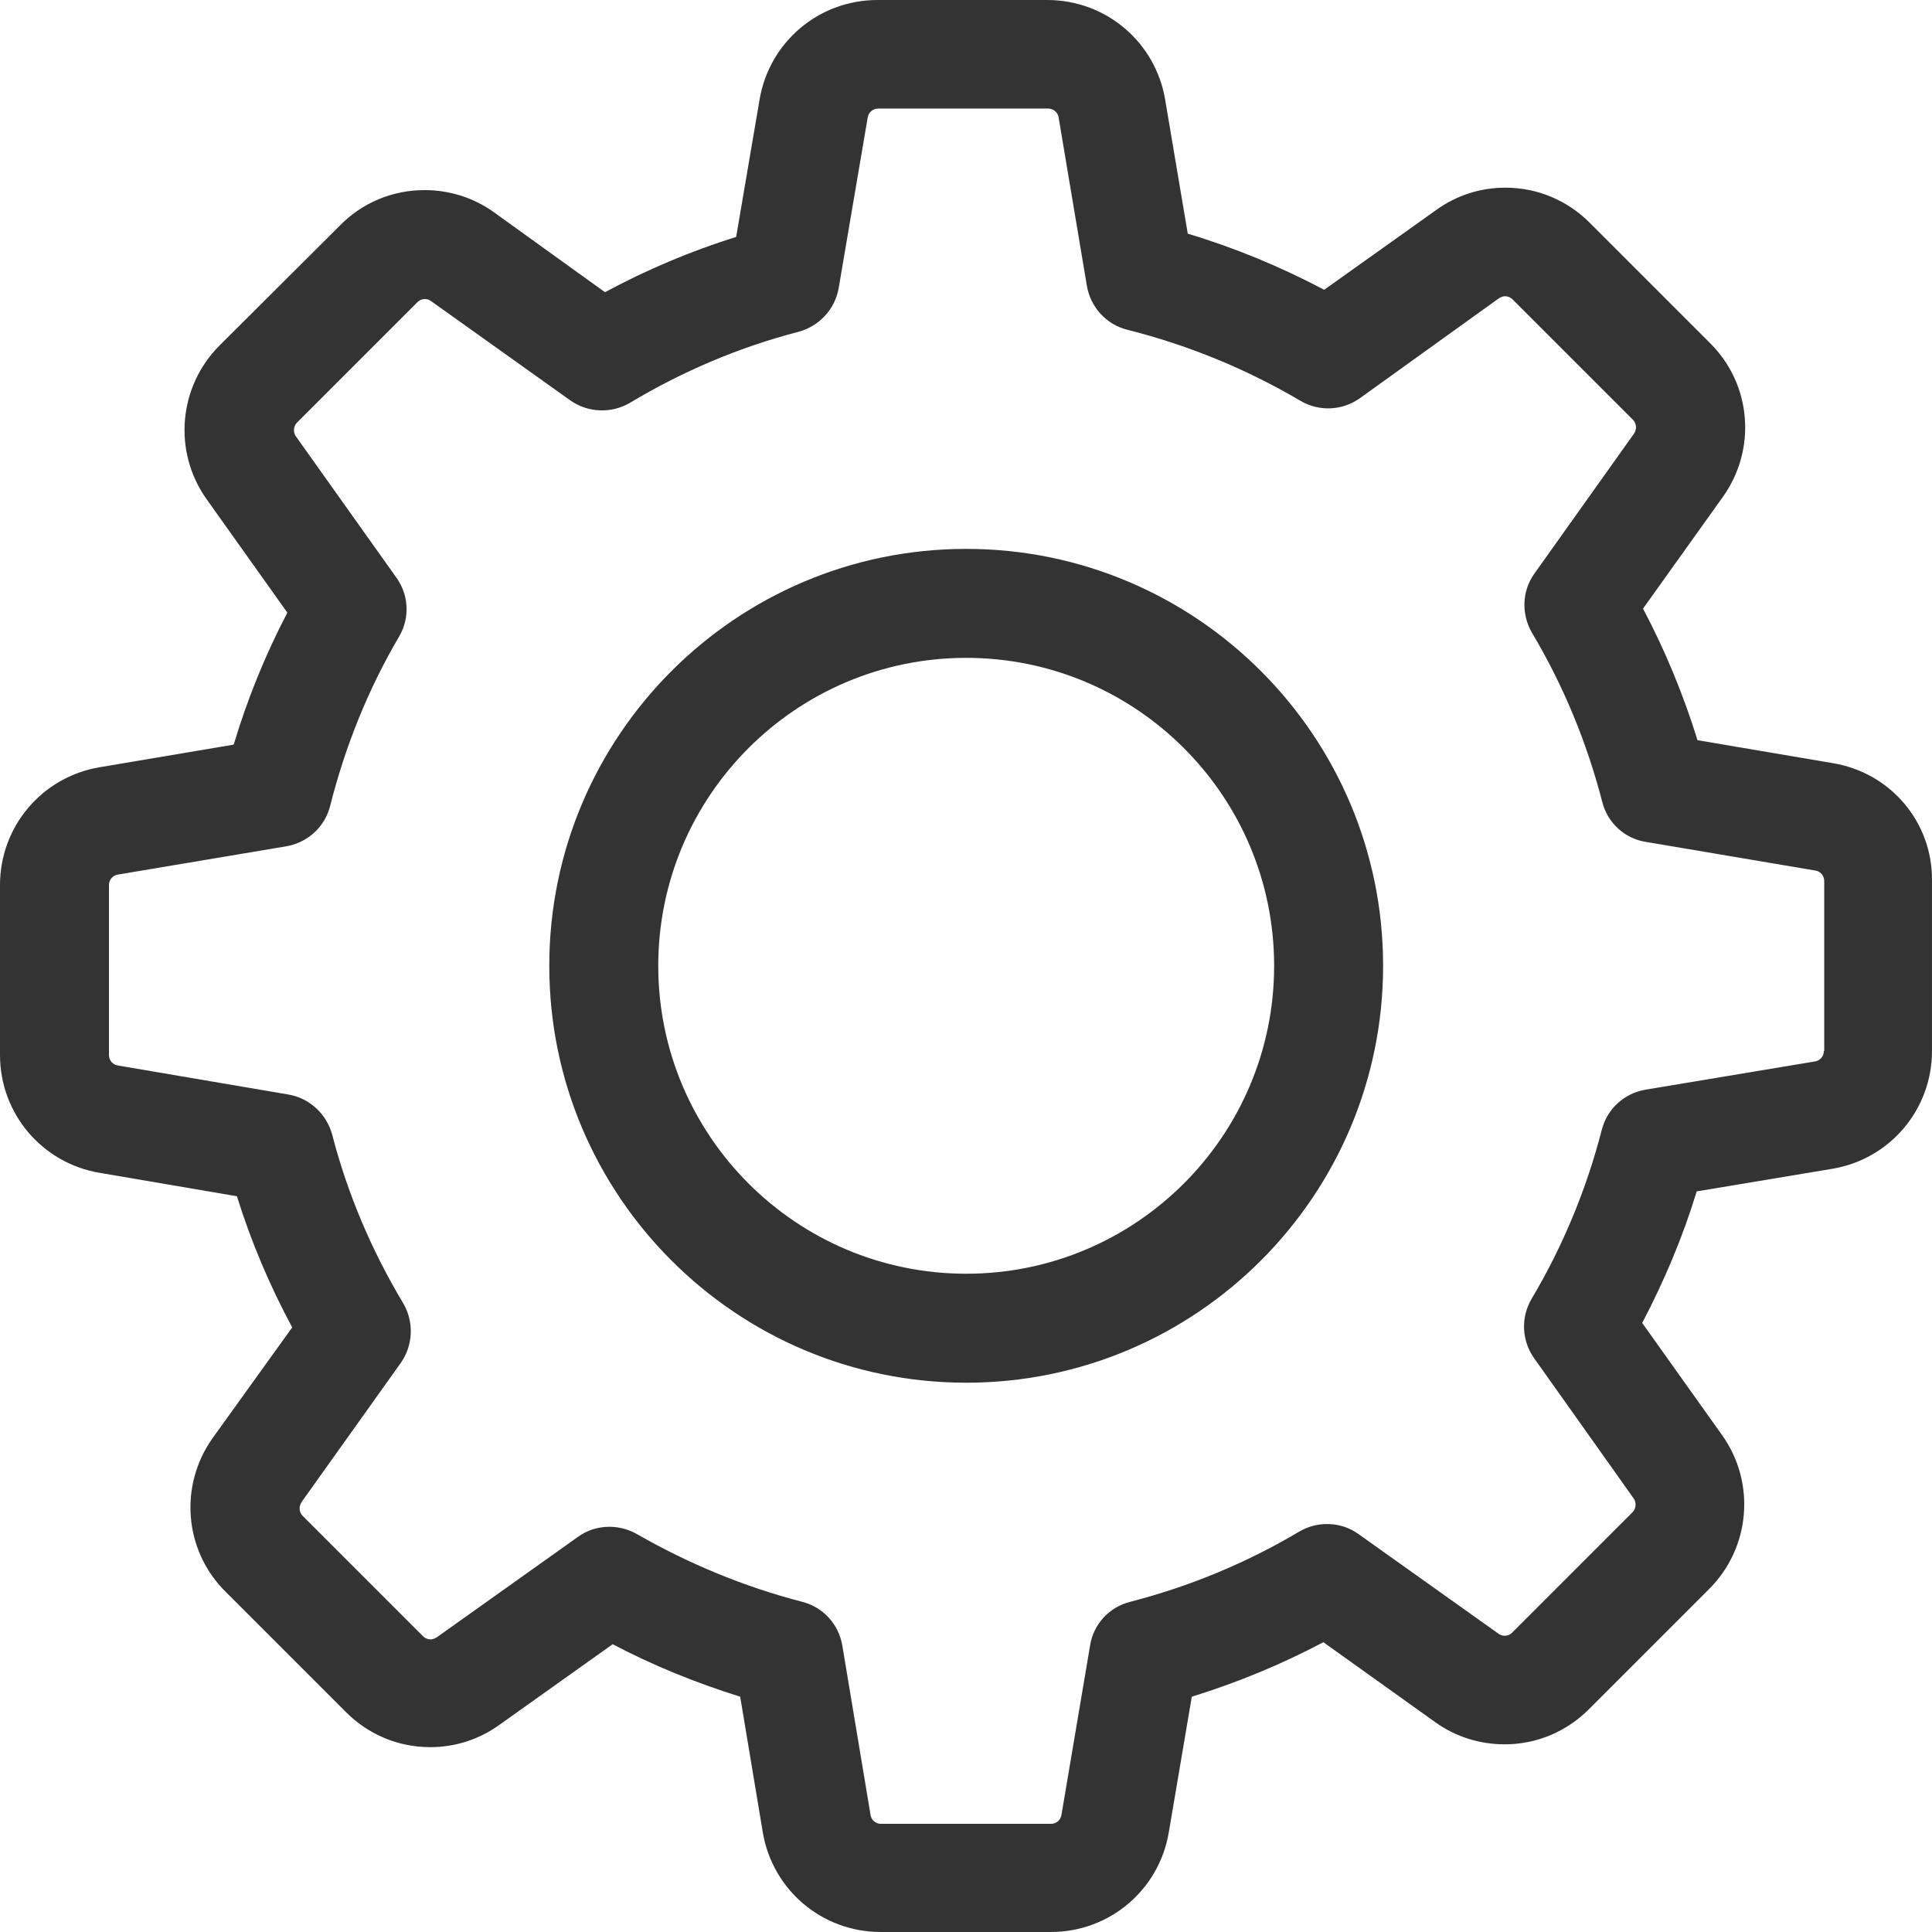
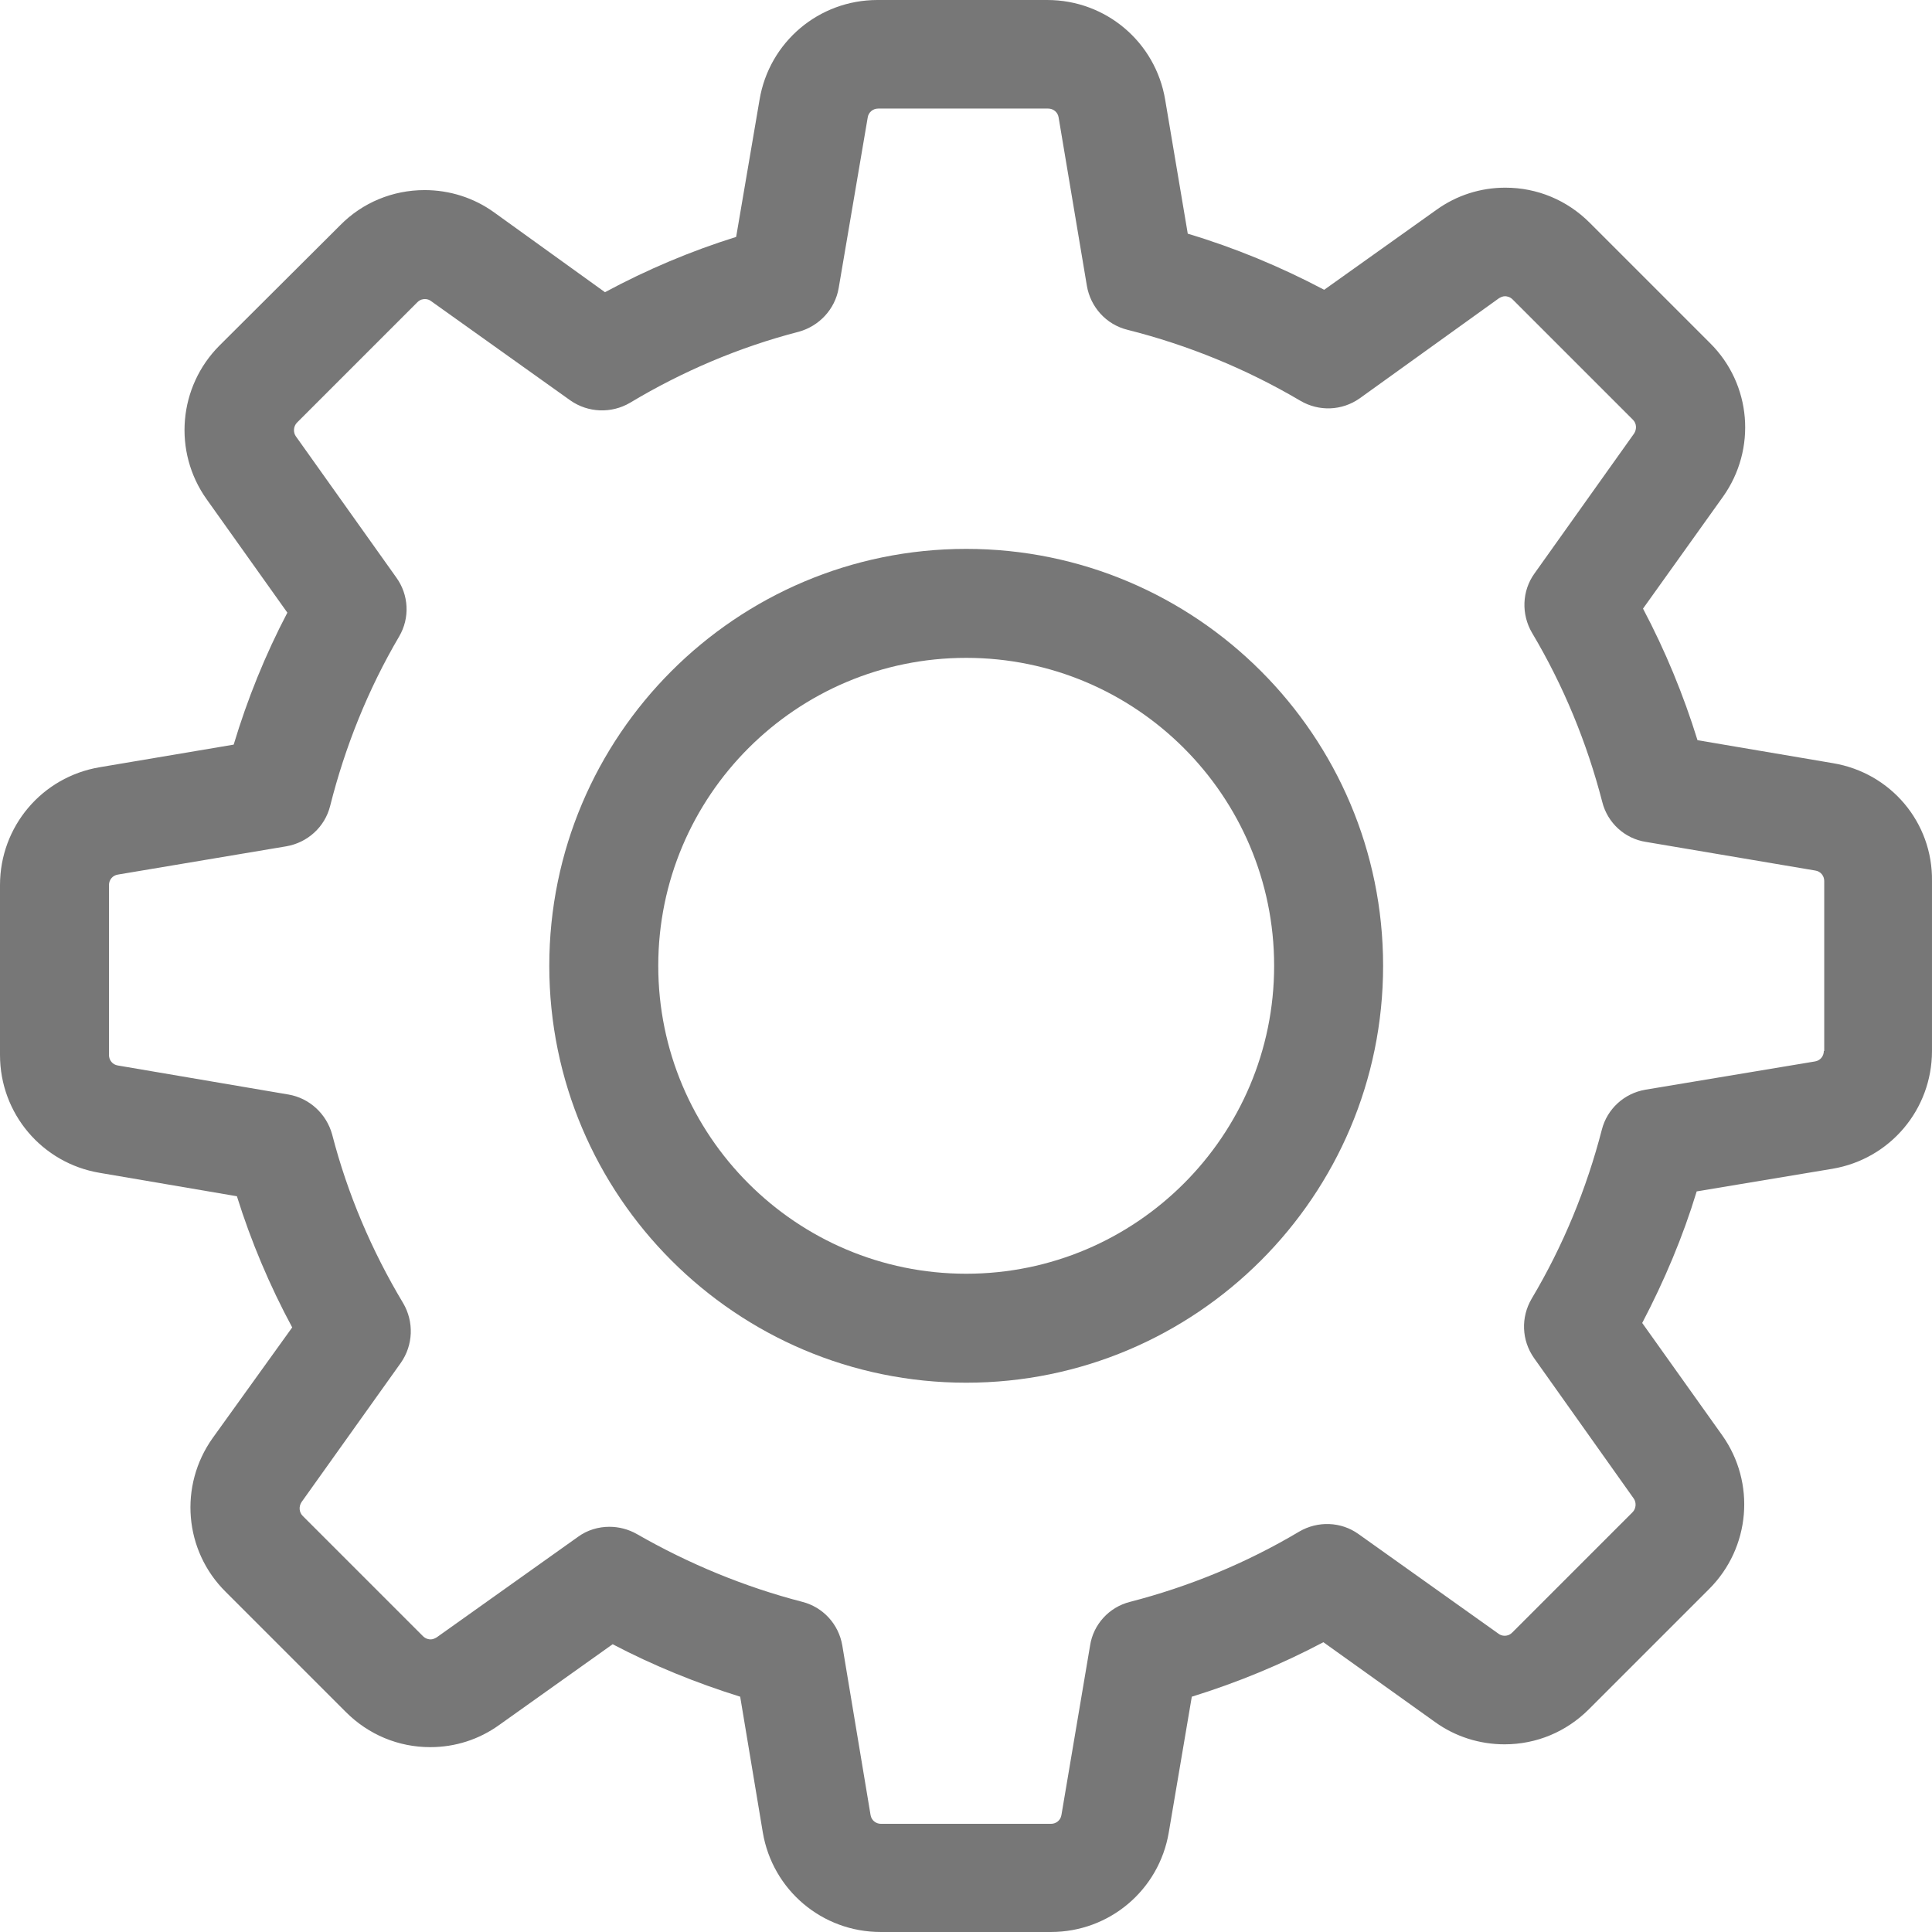
<svg xmlns="http://www.w3.org/2000/svg" version="1.1" id="Capa_1" x="0px" y="0px" viewBox="0 0 478.703 478.703" style="enable-background:new 0 0 478.703 478.703;" xml:space="preserve">
  <defs id="defs1067" />
-   <g id="g1032" style="fill:#333333">
-     <g id="g1030" style="fill:#333333">
-       <path d="M454.2,189.101l-33.6-5.7c-3.5-11.3-8-22.2-13.5-32.6l19.8-27.7c8.4-11.8,7.1-27.9-3.2-38.1l-29.8-29.8    c-5.6-5.6-13-8.7-20.9-8.7c-6.2,0-12.1,1.9-17.1,5.5l-27.8,19.8c-10.8-5.7-22.1-10.4-33.8-13.9l-5.6-33.2    c-2.4-14.3-14.7-24.7-29.2-24.7h-42.1c-14.5,0-26.8,10.4-29.2,24.7l-5.8,34c-11.2,3.5-22.1,8.1-32.5,13.7l-27.5-19.8    c-5-3.6-11-5.5-17.2-5.5c-7.9,0-15.4,3.1-20.9,8.7l-29.9,29.8c-10.2,10.2-11.6,26.3-3.2,38.1l20,28.1    c-5.5,10.5-9.9,21.4-13.3,32.7l-33.2,5.6c-14.3,2.4-24.7,14.7-24.7,29.2v42.1c0,14.5,10.4,26.8,24.7,29.2l34,5.8    c3.5,11.2,8.1,22.1,13.7,32.5l-19.7,27.4c-8.4,11.8-7.1,27.9,3.2,38.1l29.8,29.8c5.6,5.6,13,8.7,20.9,8.7c6.2,0,12.1-1.9,17.1-5.5    l28.1-20c10.1,5.3,20.7,9.6,31.6,13l5.6,33.6c2.4,14.3,14.7,24.7,29.2,24.7h42.2c14.5,0,26.8-10.4,29.2-24.7l5.7-33.6    c11.3-3.5,22.2-8,32.6-13.5l27.7,19.8c5,3.6,11,5.5,17.2,5.5l0,0c7.9,0,15.3-3.1,20.9-8.7l29.8-29.8c10.2-10.2,11.6-26.3,3.2-38.1    l-19.8-27.8c5.5-10.5,10.1-21.4,13.5-32.6l33.6-5.6c14.3-2.4,24.7-14.7,24.7-29.2v-42.1    C478.9,203.801,468.5,191.501,454.2,189.101z M451.9,260.401c0,1.3-0.9,2.4-2.2,2.6l-42,7c-5.3,0.9-9.5,4.8-10.8,9.9    c-3.8,14.7-9.6,28.8-17.4,41.9c-2.7,4.6-2.5,10.3,0.6,14.7l24.7,34.8c0.7,1,0.6,2.5-0.3,3.4l-29.8,29.8c-0.7,0.7-1.4,0.8-1.9,0.8    c-0.6,0-1.1-0.2-1.5-0.5l-34.7-24.7c-4.3-3.1-10.1-3.3-14.7-0.6c-13.1,7.8-27.2,13.6-41.9,17.4c-5.2,1.3-9.1,5.6-9.9,10.8l-7.1,42    c-0.2,1.3-1.3,2.2-2.6,2.2h-42.1c-1.3,0-2.4-0.9-2.6-2.2l-7-42c-0.9-5.3-4.8-9.5-9.9-10.8c-14.3-3.7-28.1-9.4-41-16.8    c-2.1-1.2-4.5-1.8-6.8-1.8c-2.7,0-5.5,0.8-7.8,2.5l-35,24.9c-0.5,0.3-1,0.5-1.5,0.5c-0.4,0-1.2-0.1-1.9-0.8l-29.8-29.8    c-0.9-0.9-1-2.3-0.3-3.4l24.6-34.5c3.1-4.4,3.3-10.2,0.6-14.8c-7.8-13-13.8-27.1-17.6-41.8c-1.4-5.1-5.6-9-10.8-9.9l-42.3-7.2    c-1.3-0.2-2.2-1.3-2.2-2.6v-42.1c0-1.3,0.9-2.4,2.2-2.6l41.7-7c5.3-0.9,9.6-4.8,10.9-10c3.7-14.7,9.4-28.9,17.1-42    c2.7-4.6,2.4-10.3-0.7-14.6l-24.9-35c-0.7-1-0.6-2.5,0.3-3.4l29.8-29.8c0.7-0.7,1.4-0.8,1.9-0.8c0.6,0,1.1,0.2,1.5,0.5l34.5,24.6    c4.4,3.1,10.2,3.3,14.8,0.6c13-7.8,27.1-13.8,41.8-17.6c5.1-1.4,9-5.6,9.9-10.8l7.2-42.3c0.2-1.3,1.3-2.2,2.6-2.2h42.1    c1.3,0,2.4,0.9,2.6,2.2l7,41.7c0.9,5.3,4.8,9.6,10,10.9c15.1,3.8,29.5,9.7,42.9,17.6c4.6,2.7,10.3,2.5,14.7-0.6l34.5-24.8    c0.5-0.3,1-0.5,1.5-0.5c0.4,0,1.2,0.1,1.9,0.8l29.8,29.8c0.9,0.9,1,2.3,0.3,3.4l-24.7,34.7c-3.1,4.3-3.3,10.1-0.6,14.7    c7.8,13.1,13.6,27.2,17.4,41.9c1.3,5.2,5.6,9.1,10.8,9.9l42,7.1c1.3,0.2,2.2,1.3,2.2,2.6v42.1H451.9z" id="path1026" style="fill:#333333" />
-       <path d="M239.4,136.001c-57,0-103.3,46.3-103.3,103.3s46.3,103.3,103.3,103.3s103.3-46.3,103.3-103.3S296.4,136.001,239.4,136.001    z M239.4,315.601c-42.1,0-76.3-34.2-76.3-76.3s34.2-76.3,76.3-76.3s76.3,34.2,76.3,76.3S281.5,315.601,239.4,315.601z" id="path1028" style="fill:#333333" />
+   <g id="g1032" style="fill:#777777;fill-opacity:1">
+     <g id="g1030" style="fill:#777777;fill-opacity:1">
+       <path d="M454.2,189.101l-33.6-5.7c-3.5-11.3-8-22.2-13.5-32.6l19.8-27.7c8.4-11.8,7.1-27.9-3.2-38.1l-29.8-29.8    c-5.6-5.6-13-8.7-20.9-8.7c-6.2,0-12.1,1.9-17.1,5.5l-27.8,19.8c-10.8-5.7-22.1-10.4-33.8-13.9l-5.6-33.2    c-2.4-14.3-14.7-24.7-29.2-24.7h-42.1c-14.5,0-26.8,10.4-29.2,24.7l-5.8,34c-11.2,3.5-22.1,8.1-32.5,13.7l-27.5-19.8    c-5-3.6-11-5.5-17.2-5.5c-7.9,0-15.4,3.1-20.9,8.7l-29.9,29.8c-10.2,10.2-11.6,26.3-3.2,38.1l20,28.1    c-5.5,10.5-9.9,21.4-13.3,32.7l-33.2,5.6c-14.3,2.4-24.7,14.7-24.7,29.2v42.1c0,14.5,10.4,26.8,24.7,29.2l34,5.8    c3.5,11.2,8.1,22.1,13.7,32.5l-19.7,27.4c-8.4,11.8-7.1,27.9,3.2,38.1l29.8,29.8c5.6,5.6,13,8.7,20.9,8.7c6.2,0,12.1-1.9,17.1-5.5    l28.1-20c10.1,5.3,20.7,9.6,31.6,13l5.6,33.6c2.4,14.3,14.7,24.7,29.2,24.7h42.2c14.5,0,26.8-10.4,29.2-24.7l5.7-33.6    c11.3-3.5,22.2-8,32.6-13.5l27.7,19.8c5,3.6,11,5.5,17.2,5.5l0,0c7.9,0,15.3-3.1,20.9-8.7l29.8-29.8c10.2-10.2,11.6-26.3,3.2-38.1    l-19.8-27.8c5.5-10.5,10.1-21.4,13.5-32.6l33.6-5.6c14.3-2.4,24.7-14.7,24.7-29.2v-42.1    C478.9,203.801,468.5,191.501,454.2,189.101z M451.9,260.401c0,1.3-0.9,2.4-2.2,2.6l-42,7c-5.3,0.9-9.5,4.8-10.8,9.9    c-3.8,14.7-9.6,28.8-17.4,41.9c-2.7,4.6-2.5,10.3,0.6,14.7l24.7,34.8c0.7,1,0.6,2.5-0.3,3.4l-29.8,29.8c-0.7,0.7-1.4,0.8-1.9,0.8    c-0.6,0-1.1-0.2-1.5-0.5l-34.7-24.7c-4.3-3.1-10.1-3.3-14.7-0.6c-13.1,7.8-27.2,13.6-41.9,17.4c-5.2,1.3-9.1,5.6-9.9,10.8l-7.1,42    c-0.2,1.3-1.3,2.2-2.6,2.2h-42.1c-1.3,0-2.4-0.9-2.6-2.2l-7-42c-0.9-5.3-4.8-9.5-9.9-10.8c-14.3-3.7-28.1-9.4-41-16.8    c-2.1-1.2-4.5-1.8-6.8-1.8c-2.7,0-5.5,0.8-7.8,2.5l-35,24.9c-0.5,0.3-1,0.5-1.5,0.5c-0.4,0-1.2-0.1-1.9-0.8l-29.8-29.8    c-0.9-0.9-1-2.3-0.3-3.4l24.6-34.5c3.1-4.4,3.3-10.2,0.6-14.8c-7.8-13-13.8-27.1-17.6-41.8c-1.4-5.1-5.6-9-10.8-9.9l-42.3-7.2    c-1.3-0.2-2.2-1.3-2.2-2.6v-42.1c0-1.3,0.9-2.4,2.2-2.6l41.7-7c5.3-0.9,9.6-4.8,10.9-10c3.7-14.7,9.4-28.9,17.1-42    c2.7-4.6,2.4-10.3-0.7-14.6l-24.9-35c-0.7-1-0.6-2.5,0.3-3.4l29.8-29.8c0.7-0.7,1.4-0.8,1.9-0.8c0.6,0,1.1,0.2,1.5,0.5l34.5,24.6    c4.4,3.1,10.2,3.3,14.8,0.6c13-7.8,27.1-13.8,41.8-17.6c5.1-1.4,9-5.6,9.9-10.8l7.2-42.3c0.2-1.3,1.3-2.2,2.6-2.2h42.1    c1.3,0,2.4,0.9,2.6,2.2l7,41.7c0.9,5.3,4.8,9.6,10,10.9c15.1,3.8,29.5,9.7,42.9,17.6c4.6,2.7,10.3,2.5,14.7-0.6l34.5-24.8    c0.5-0.3,1-0.5,1.5-0.5c0.4,0,1.2,0.1,1.9,0.8l29.8,29.8c0.9,0.9,1,2.3,0.3,3.4l-24.7,34.7c-3.1,4.3-3.3,10.1-0.6,14.7    c7.8,13.1,13.6,27.2,17.4,41.9c1.3,5.2,5.6,9.1,10.8,9.9l42,7.1c1.3,0.2,2.2,1.3,2.2,2.6v42.1H451.9z" id="path1026" style="fill:#777777;fill-opacity:1" />
+       <path d="M239.4,136.001c-57,0-103.3,46.3-103.3,103.3s46.3,103.3,103.3,103.3s103.3-46.3,103.3-103.3S296.4,136.001,239.4,136.001    z M239.4,315.601c-42.1,0-76.3-34.2-76.3-76.3s34.2-76.3,76.3-76.3s76.3,34.2,76.3,76.3S281.5,315.601,239.4,315.601z" id="path1028" style="fill:#777777;fill-opacity:1" />
    </g>
  </g>
-   <g id="g1034">
+   <g id="g1034" style="fill:#777777;fill-opacity:1">
</g>
-   <g id="g1036">
+   <g id="g1036" style="fill:#777777;fill-opacity:1">
</g>
-   <g id="g1038">
+   <g id="g1038" style="fill:#777777;fill-opacity:1">
</g>
-   <g id="g1040">
+   <g id="g1040" style="fill:#777777;fill-opacity:1">
</g>
-   <g id="g1042">
+   <g id="g1042" style="fill:#777777;fill-opacity:1">
</g>
-   <g id="g1044">
+   <g id="g1044" style="fill:#777777;fill-opacity:1">
</g>
-   <g id="g1046">
+   <g id="g1046" style="fill:#777777;fill-opacity:1">
</g>
-   <g id="g1048">
+   <g id="g1048" style="fill:#777777;fill-opacity:1">
</g>
-   <g id="g1050">
+   <g id="g1050" style="fill:#777777;fill-opacity:1">
</g>
-   <g id="g1052">
+   <g id="g1052" style="fill:#777777;fill-opacity:1">
</g>
-   <g id="g1054">
+   <g id="g1054" style="fill:#777777;fill-opacity:1">
</g>
-   <g id="g1056">
+   <g id="g1056" style="fill:#777777;fill-opacity:1">
</g>
-   <g id="g1058">
+   <g id="g1058" style="fill:#777777;fill-opacity:1">
</g>
-   <g id="g1060">
+   <g id="g1060" style="fill:#777777;fill-opacity:1">
</g>
-   <g id="g1062">
+   <g id="g1062" style="fill:#777777;fill-opacity:1">
</g>
</svg>
